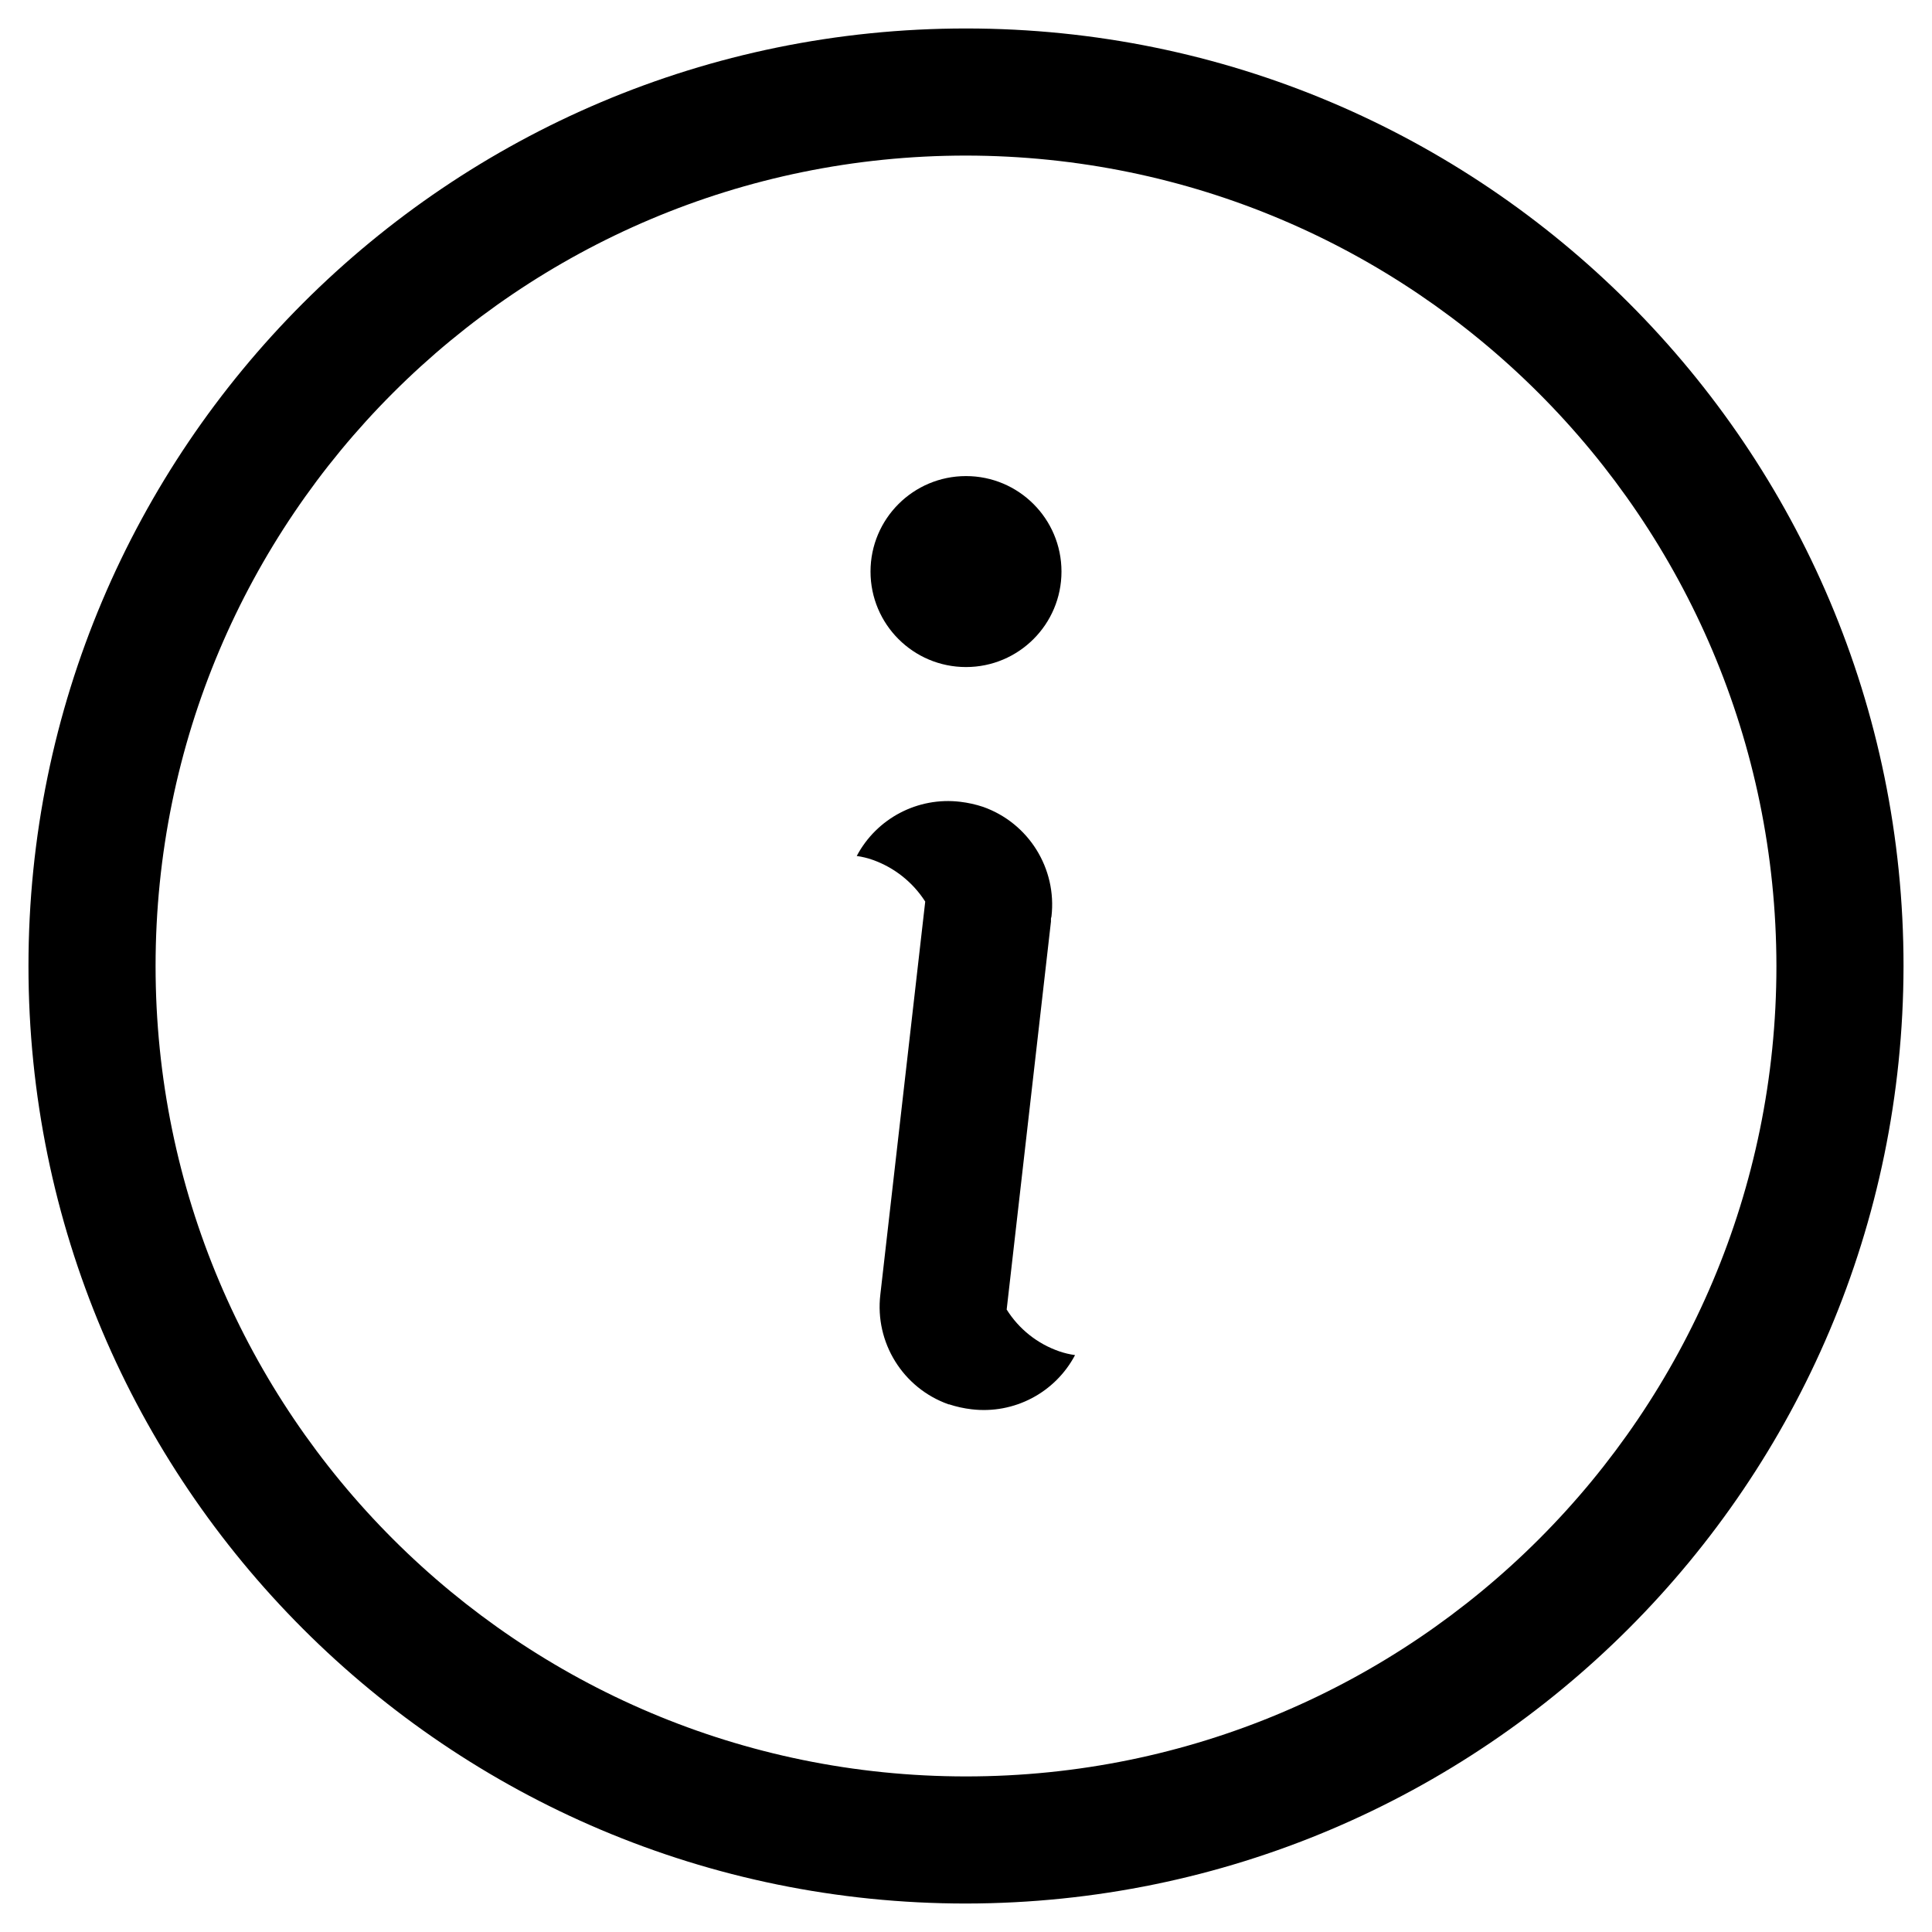
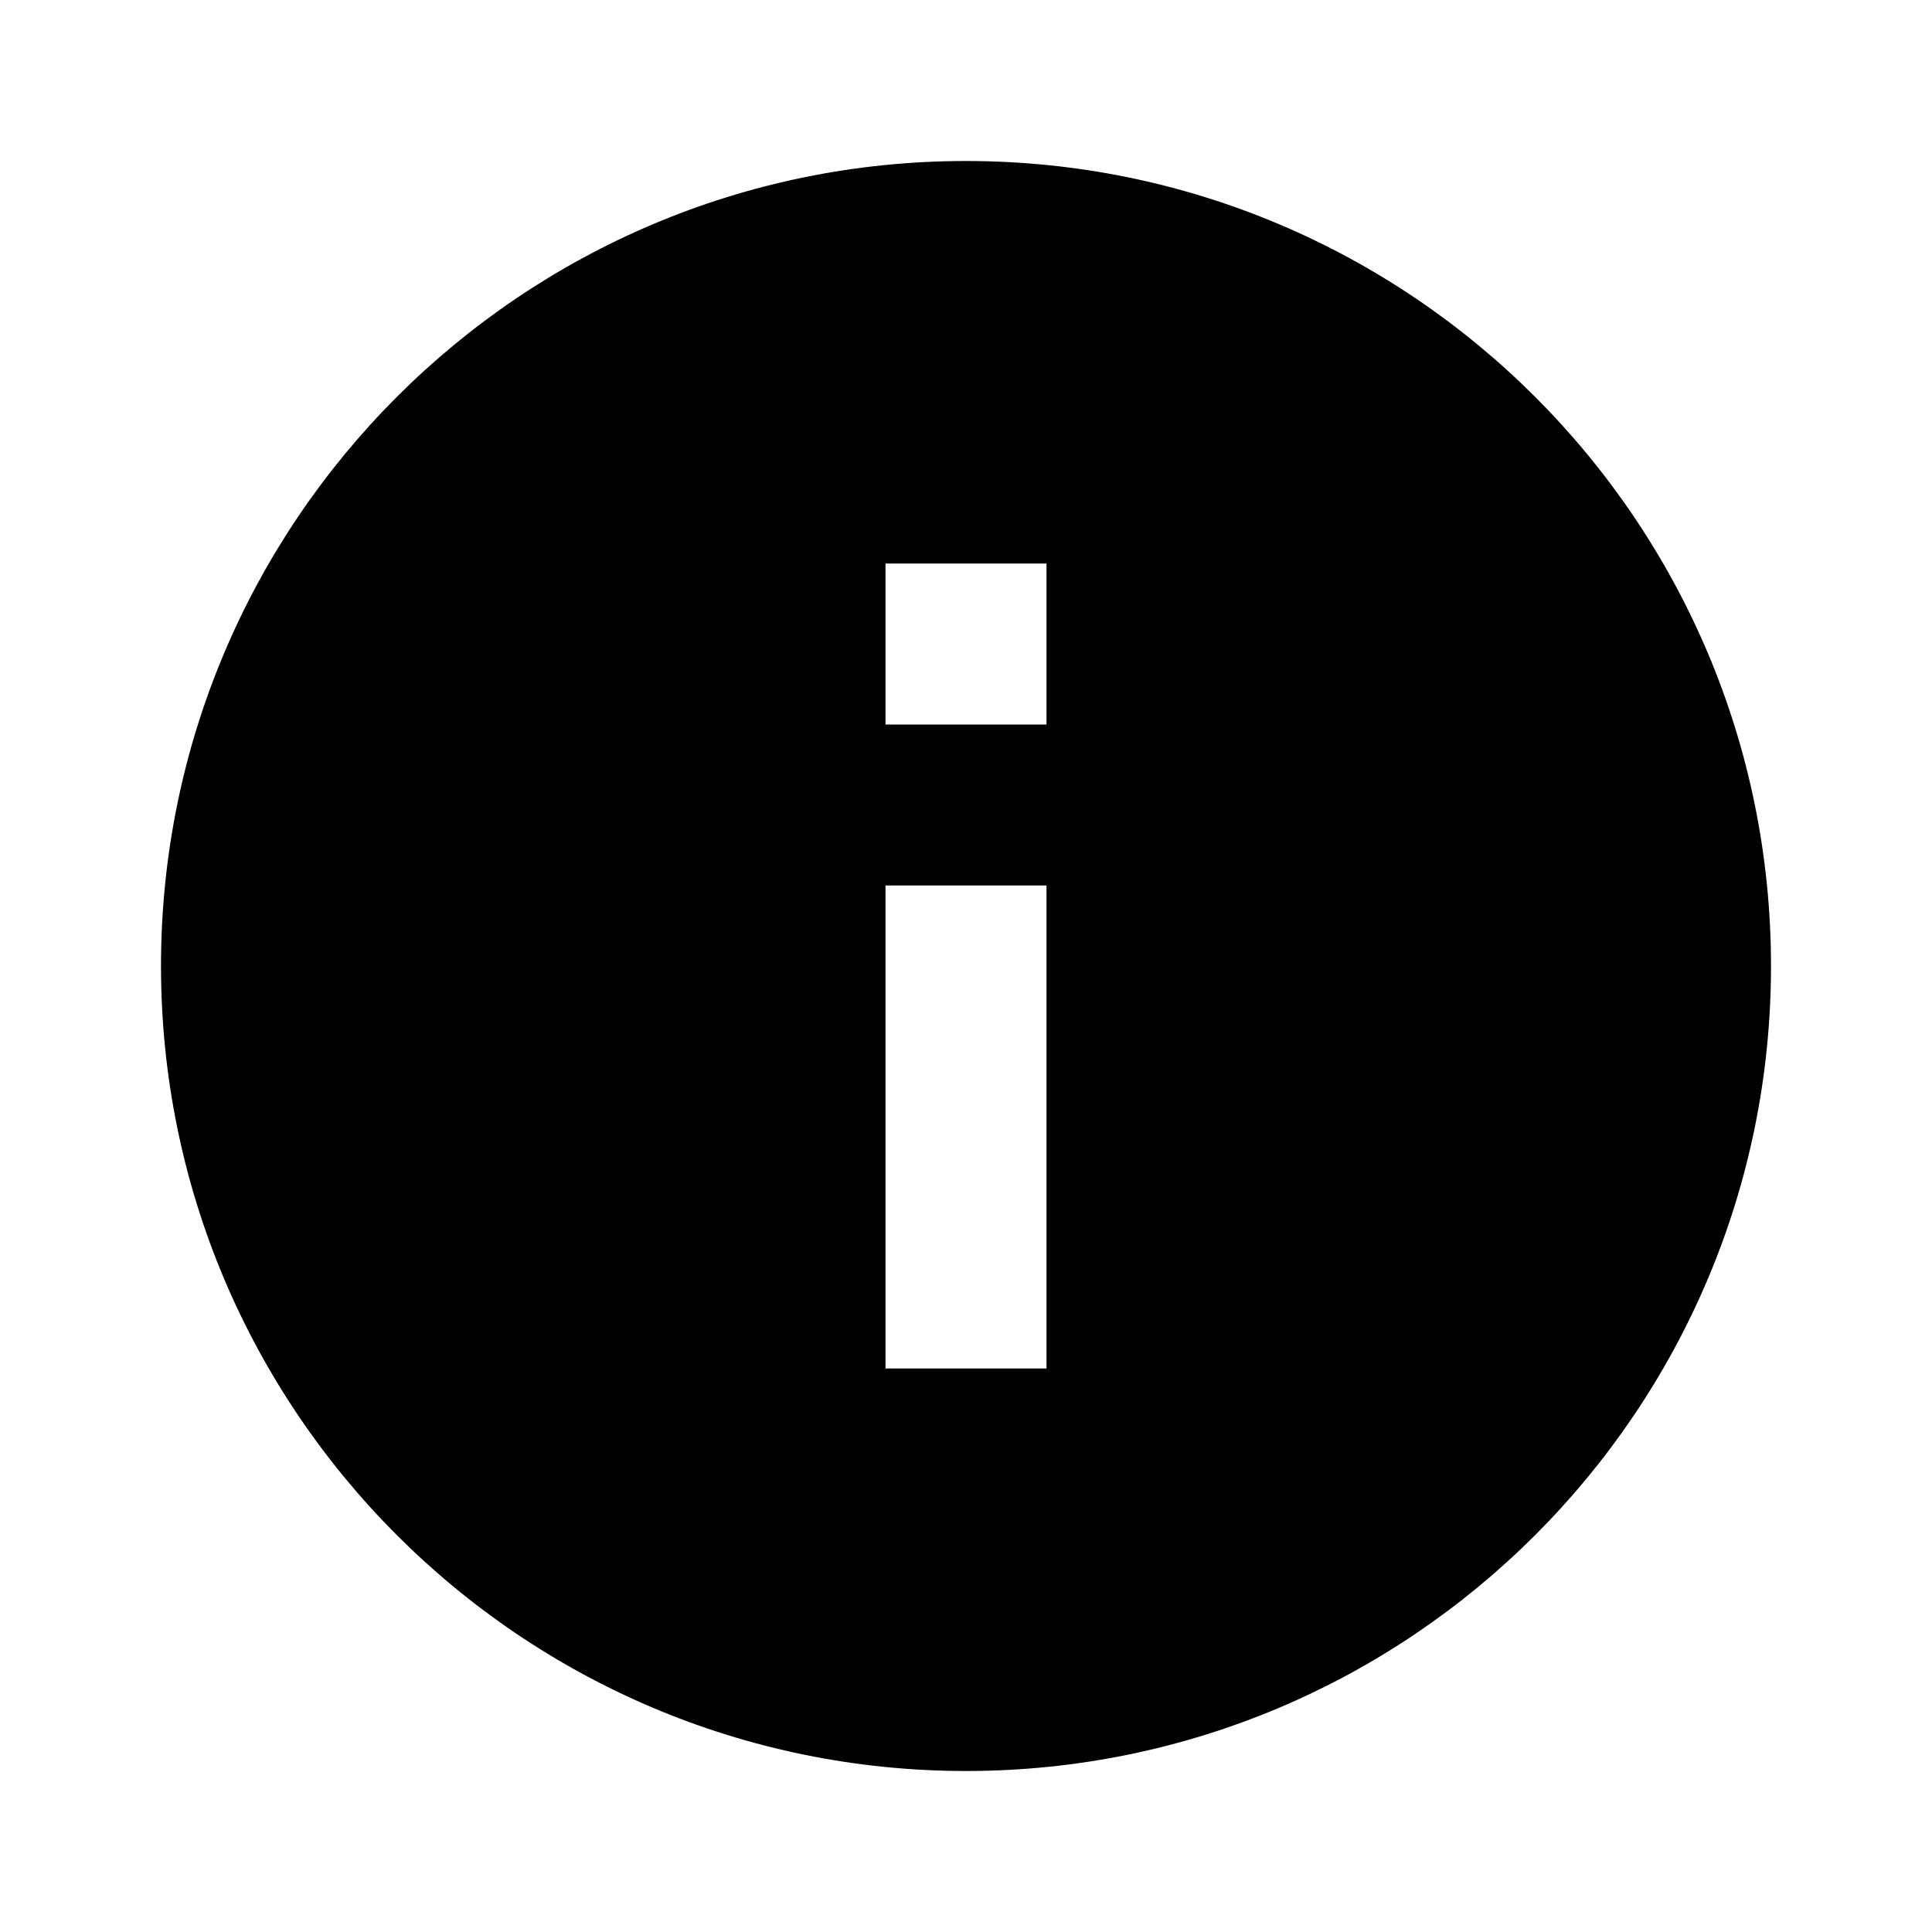
- <svg xmlns="http://www.w3.org/2000/svg" data-name="Layer 2" id="a30d2756-3909-49d3-a982-f5356d3b5e5e" viewBox="0 0 38 38">
-   <path d="M19,37.44A18.44,18.44,0,1,1,37.44,19,18.461,18.461,0,0,1,19,37.44ZM19,3.06A15.94,15.94,0,1,0,34.94,19,15.957,15.957,0,0,0,19,3.06Z" />
-   <circle cx="19" cy="11.242" r="1.878" />
-   <path d="M20.834,26.579a1.983,1.983,0,0,1-1.034-.822l.871-7.631c0-.018,0-.036,0-.054s.008-.029.01-.045a2.039,2.039,0,0,0-1.345-2.157,2.258,2.258,0,0,0-.451-.1,2.03,2.03,0,0,0-2.034,1.066,1.627,1.627,0,0,1,.313.076,2.034,2.034,0,0,1,1.034.821l-.883,7.731a2.036,2.036,0,0,0,1.335,2.155c.009.011.01,0,.01,0a2.258,2.258,0,0,0,.451.1,2.03,2.03,0,0,0,2.034-1.066A1.627,1.627,0,0,1,20.834,26.579Z" />
+ <svg class="MuiSvgIcon-root MuiSvgIcon-fontSizeLarge  css-c1sh5i" focusable="false" aria-hidden="true" viewBox="0 0 24 24" data-testid="InfoIcon" aria-label="fontSize large">
+   <path d="M12 2C6.48 2 2 6.48 2 12s4.48 10 10 10 10-4.48 10-10S17.52 2 12 2m1 15h-2v-6h2zm0-8h-2V7h2z" />
</svg>
